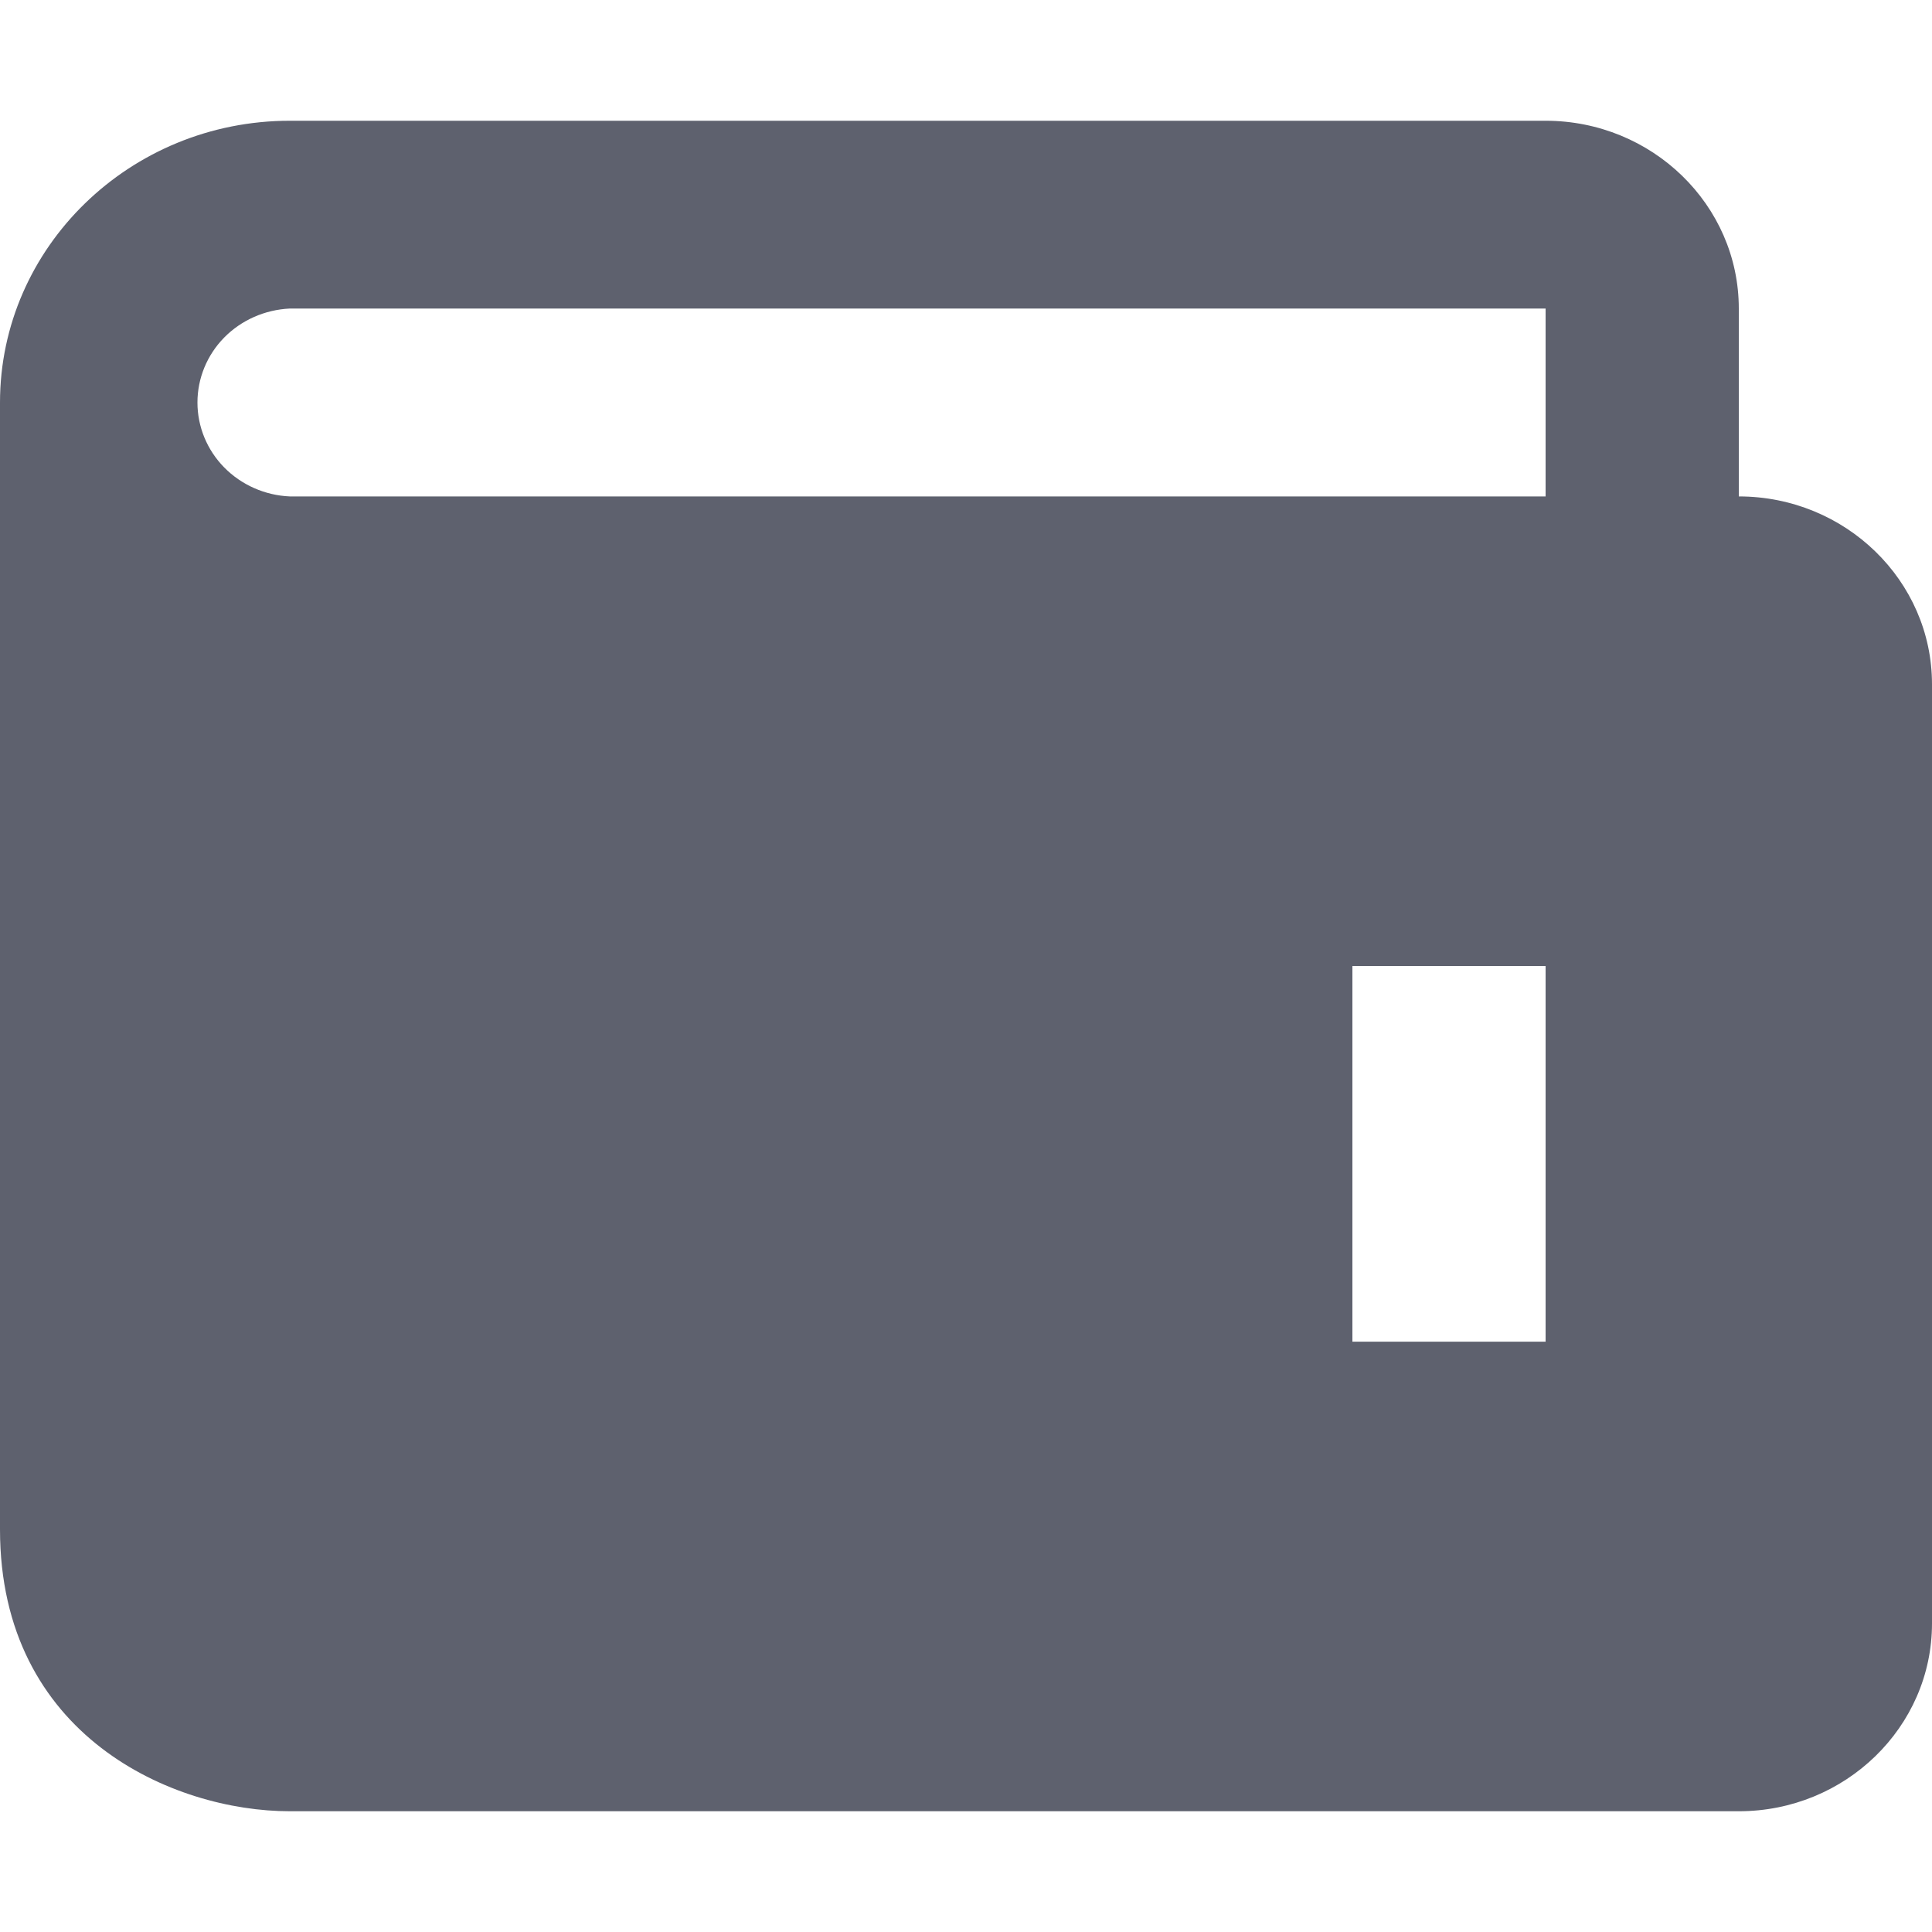
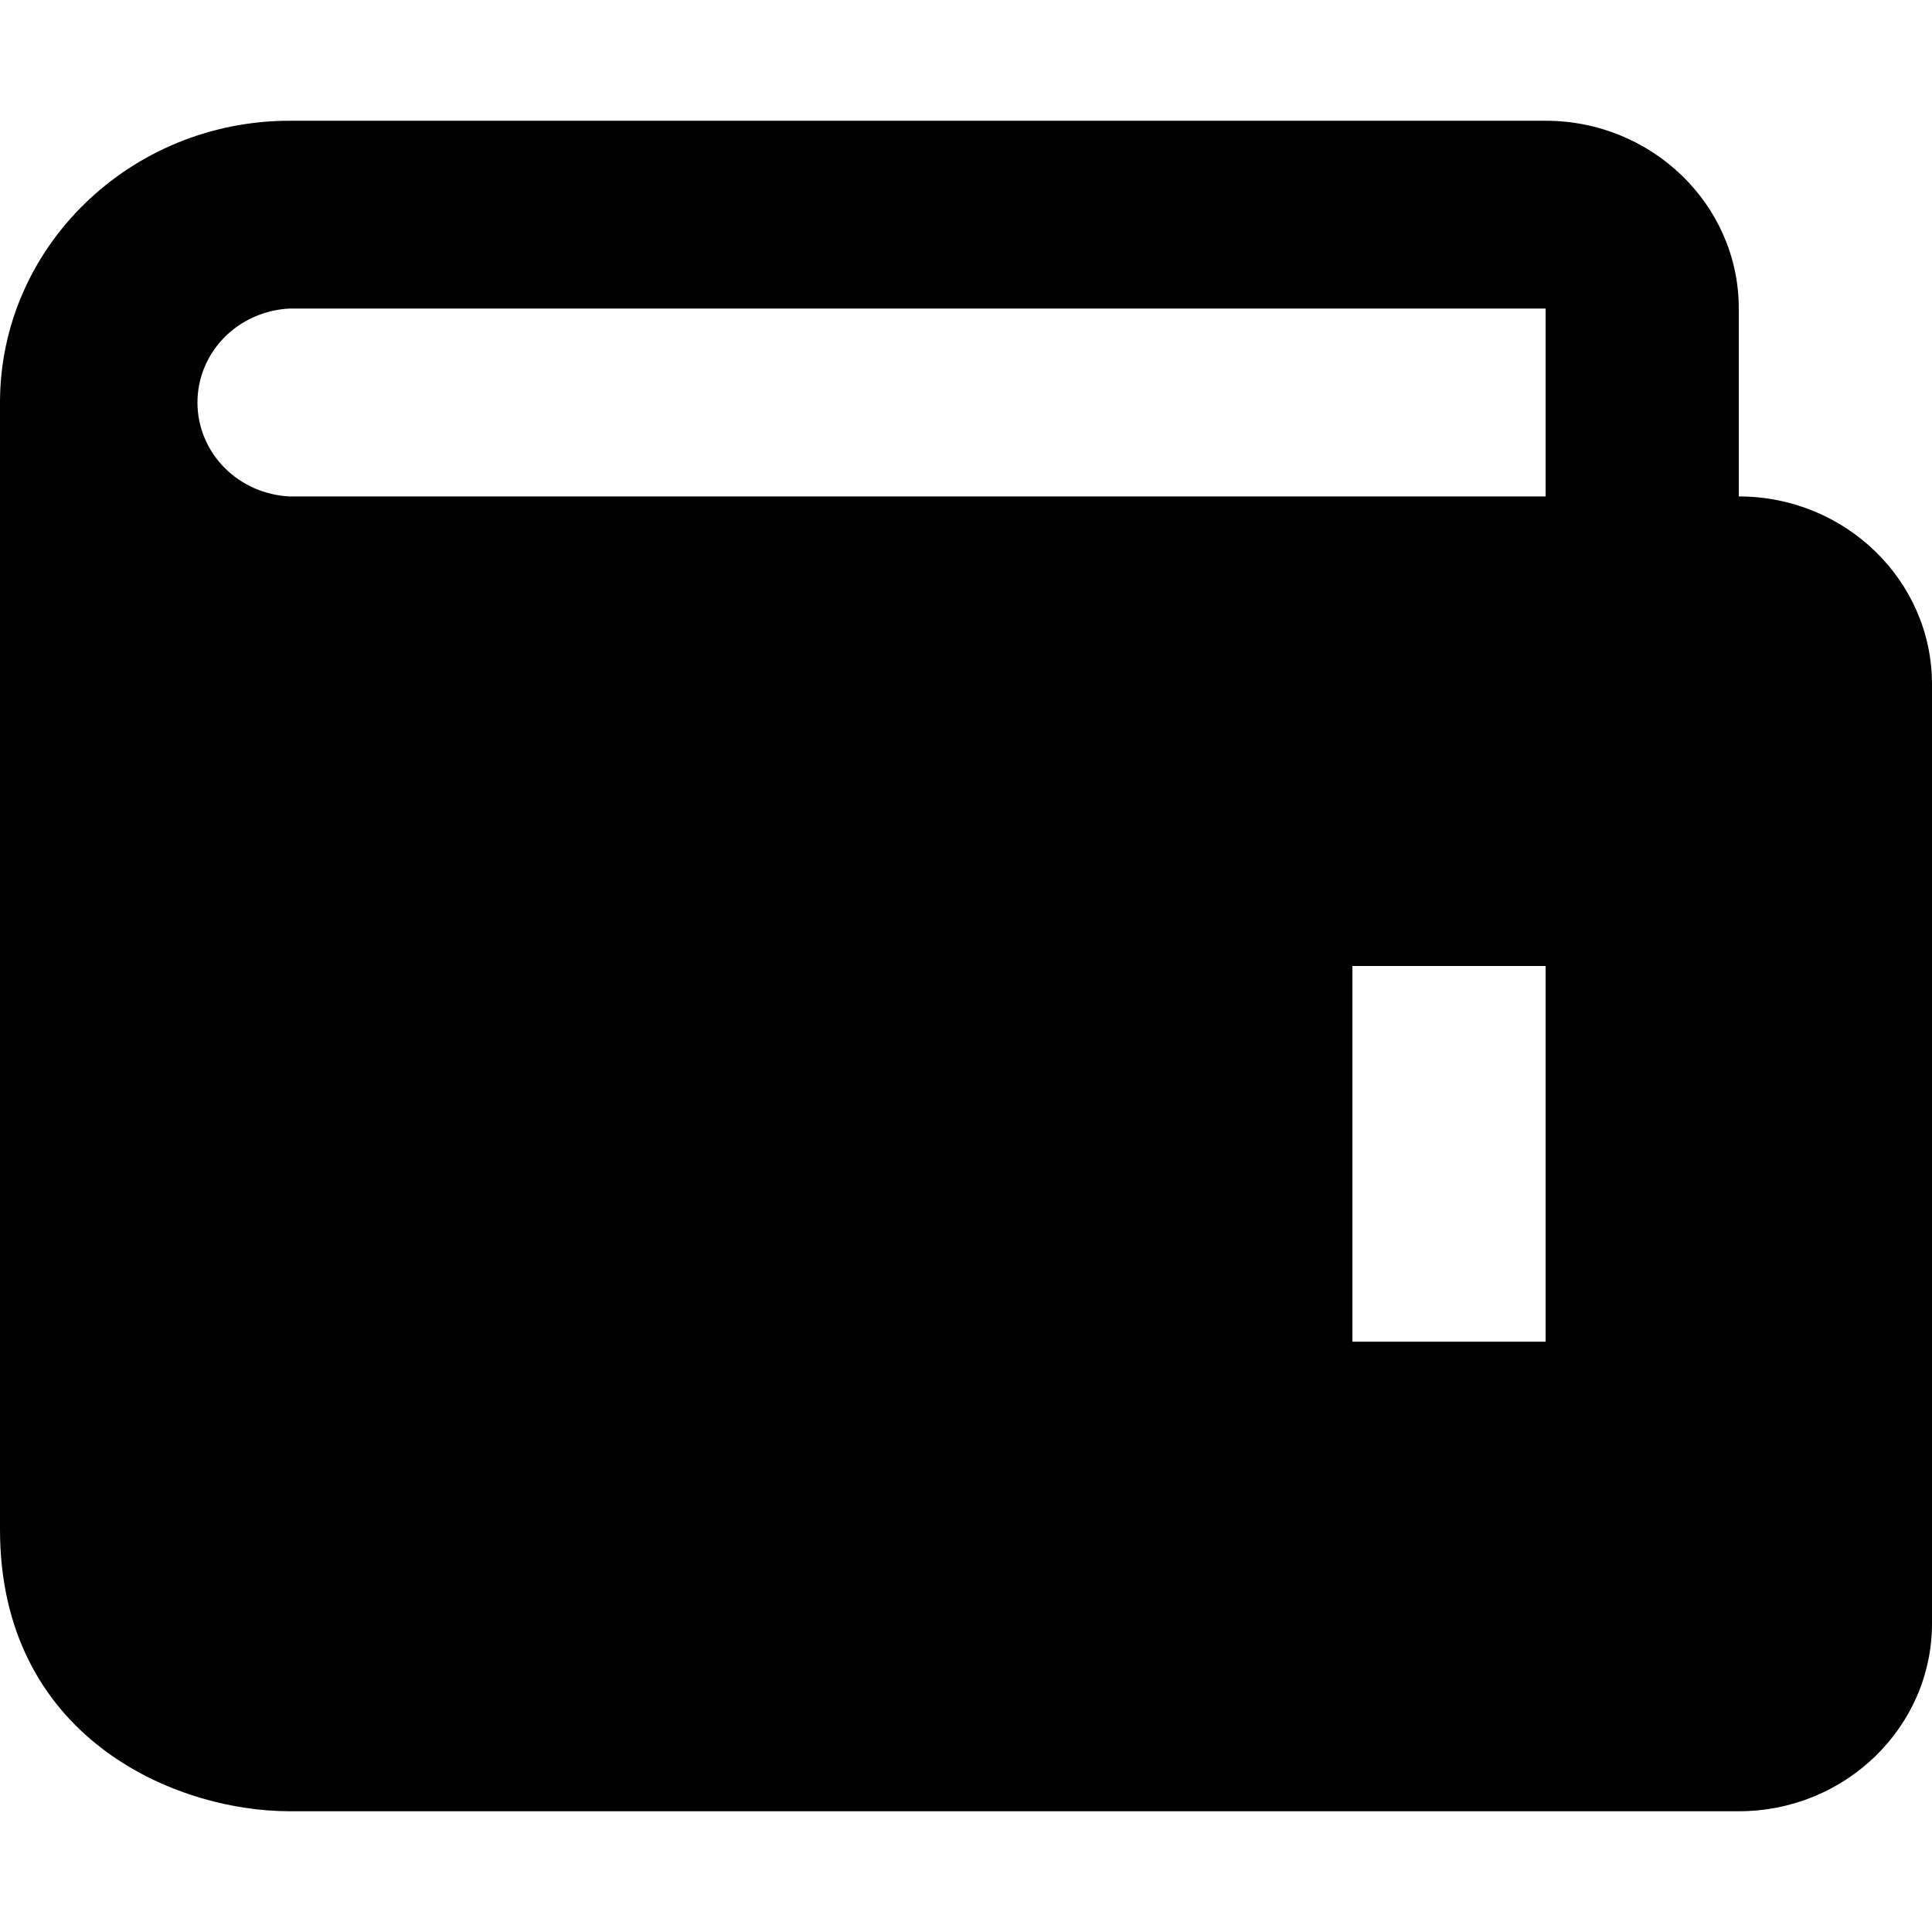
<svg xmlns="http://www.w3.org/2000/svg" width="20" height="20" viewBox="0 0 20 20" fill="none">
-   <path d="M18 5.139V3.194C18 2.122 17.103 1.25 16 1.25H3C1.346 1.25 0 2.559 0 4.167V15.833C0 17.973 1.794 18.75 3 18.75H18C19.103 18.75 20 17.878 20 16.806V7.083C20 6.011 19.103 5.139 18 5.139ZM16 13.889H14V10H16V13.889ZM3 5.139C2.743 5.128 2.499 5.02 2.321 4.839C2.143 4.658 2.044 4.417 2.044 4.167C2.044 3.916 2.143 3.675 2.321 3.494C2.499 3.313 2.743 3.206 3 3.194H16V5.139H3Z" fill="#5E616E" />
+   <path d="M18 5.139V3.194C18 2.122 17.103 1.25 16 1.25H3C1.346 1.25 0 2.559 0 4.167V15.833C0 17.973 1.794 18.75 3 18.75H18C19.103 18.75 20 17.878 20 16.806V7.083C20 6.011 19.103 5.139 18 5.139ZM16 13.889H14V10H16V13.889ZM3 5.139C2.743 5.128 2.499 5.02 2.321 4.839C2.143 4.658 2.044 4.417 2.044 4.167C2.044 3.916 2.143 3.675 2.321 3.494C2.499 3.313 2.743 3.206 3 3.194H16V5.139H3Z" fill="currentColor" />
</svg>
